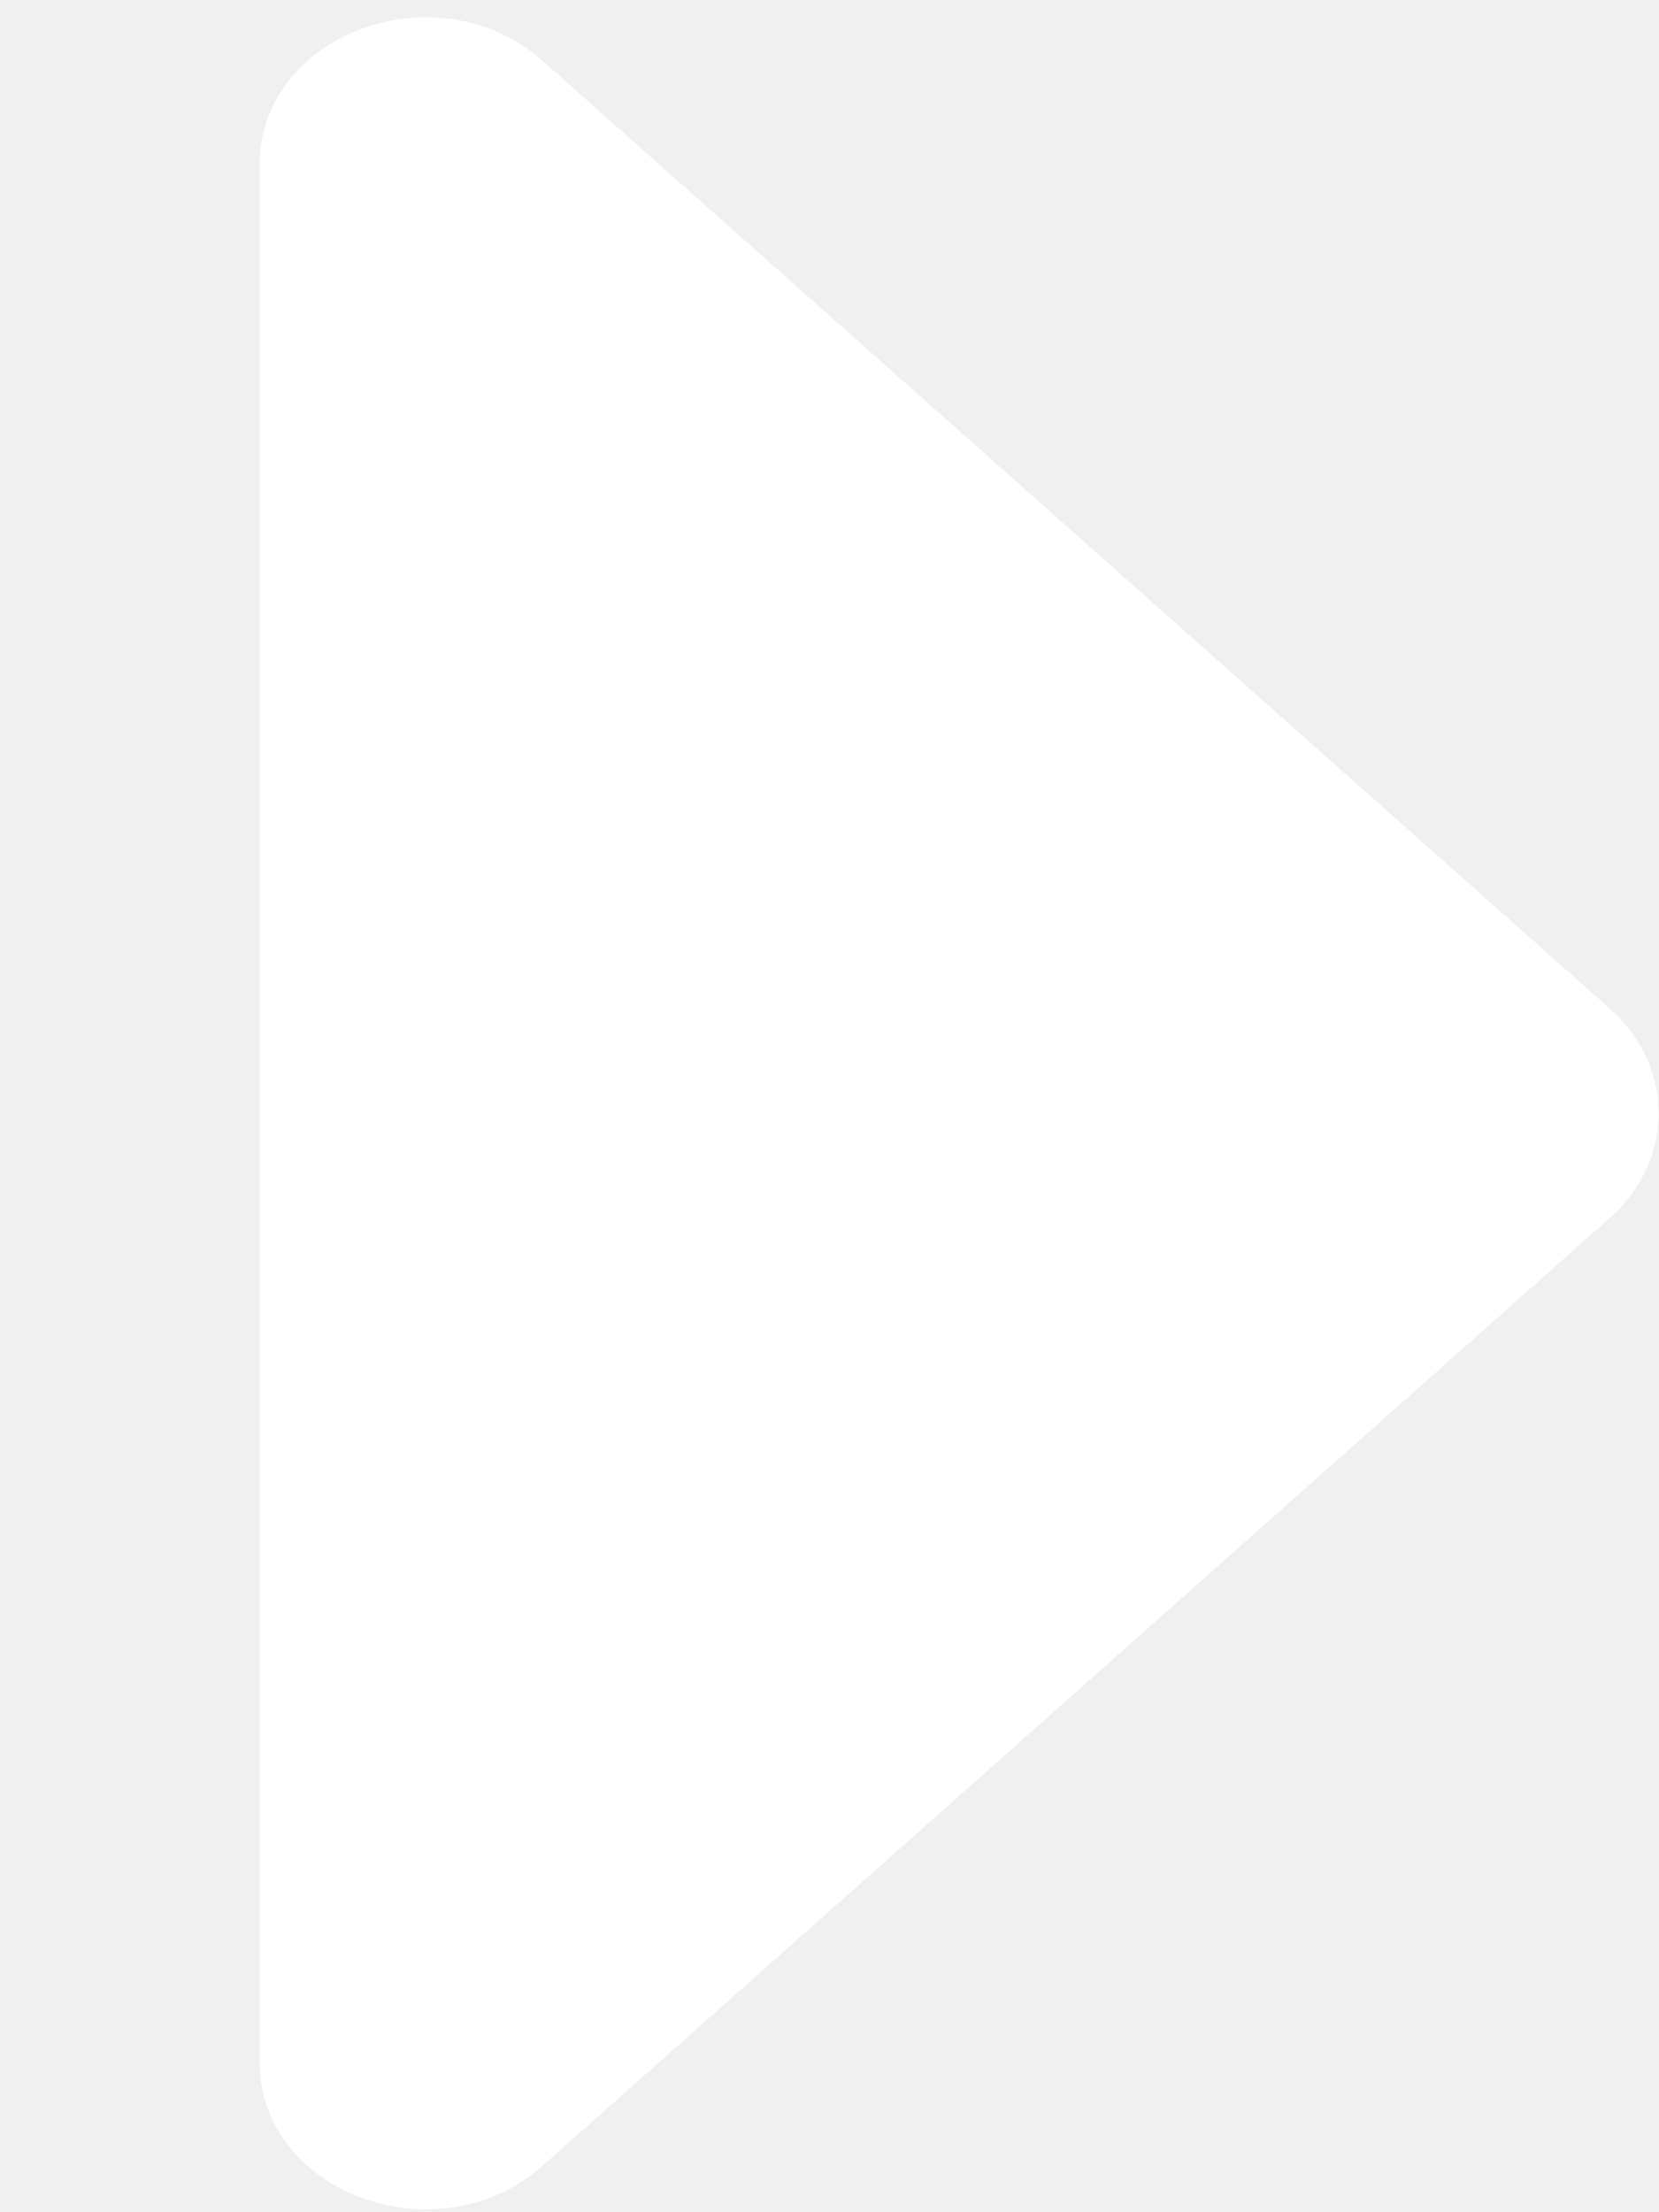
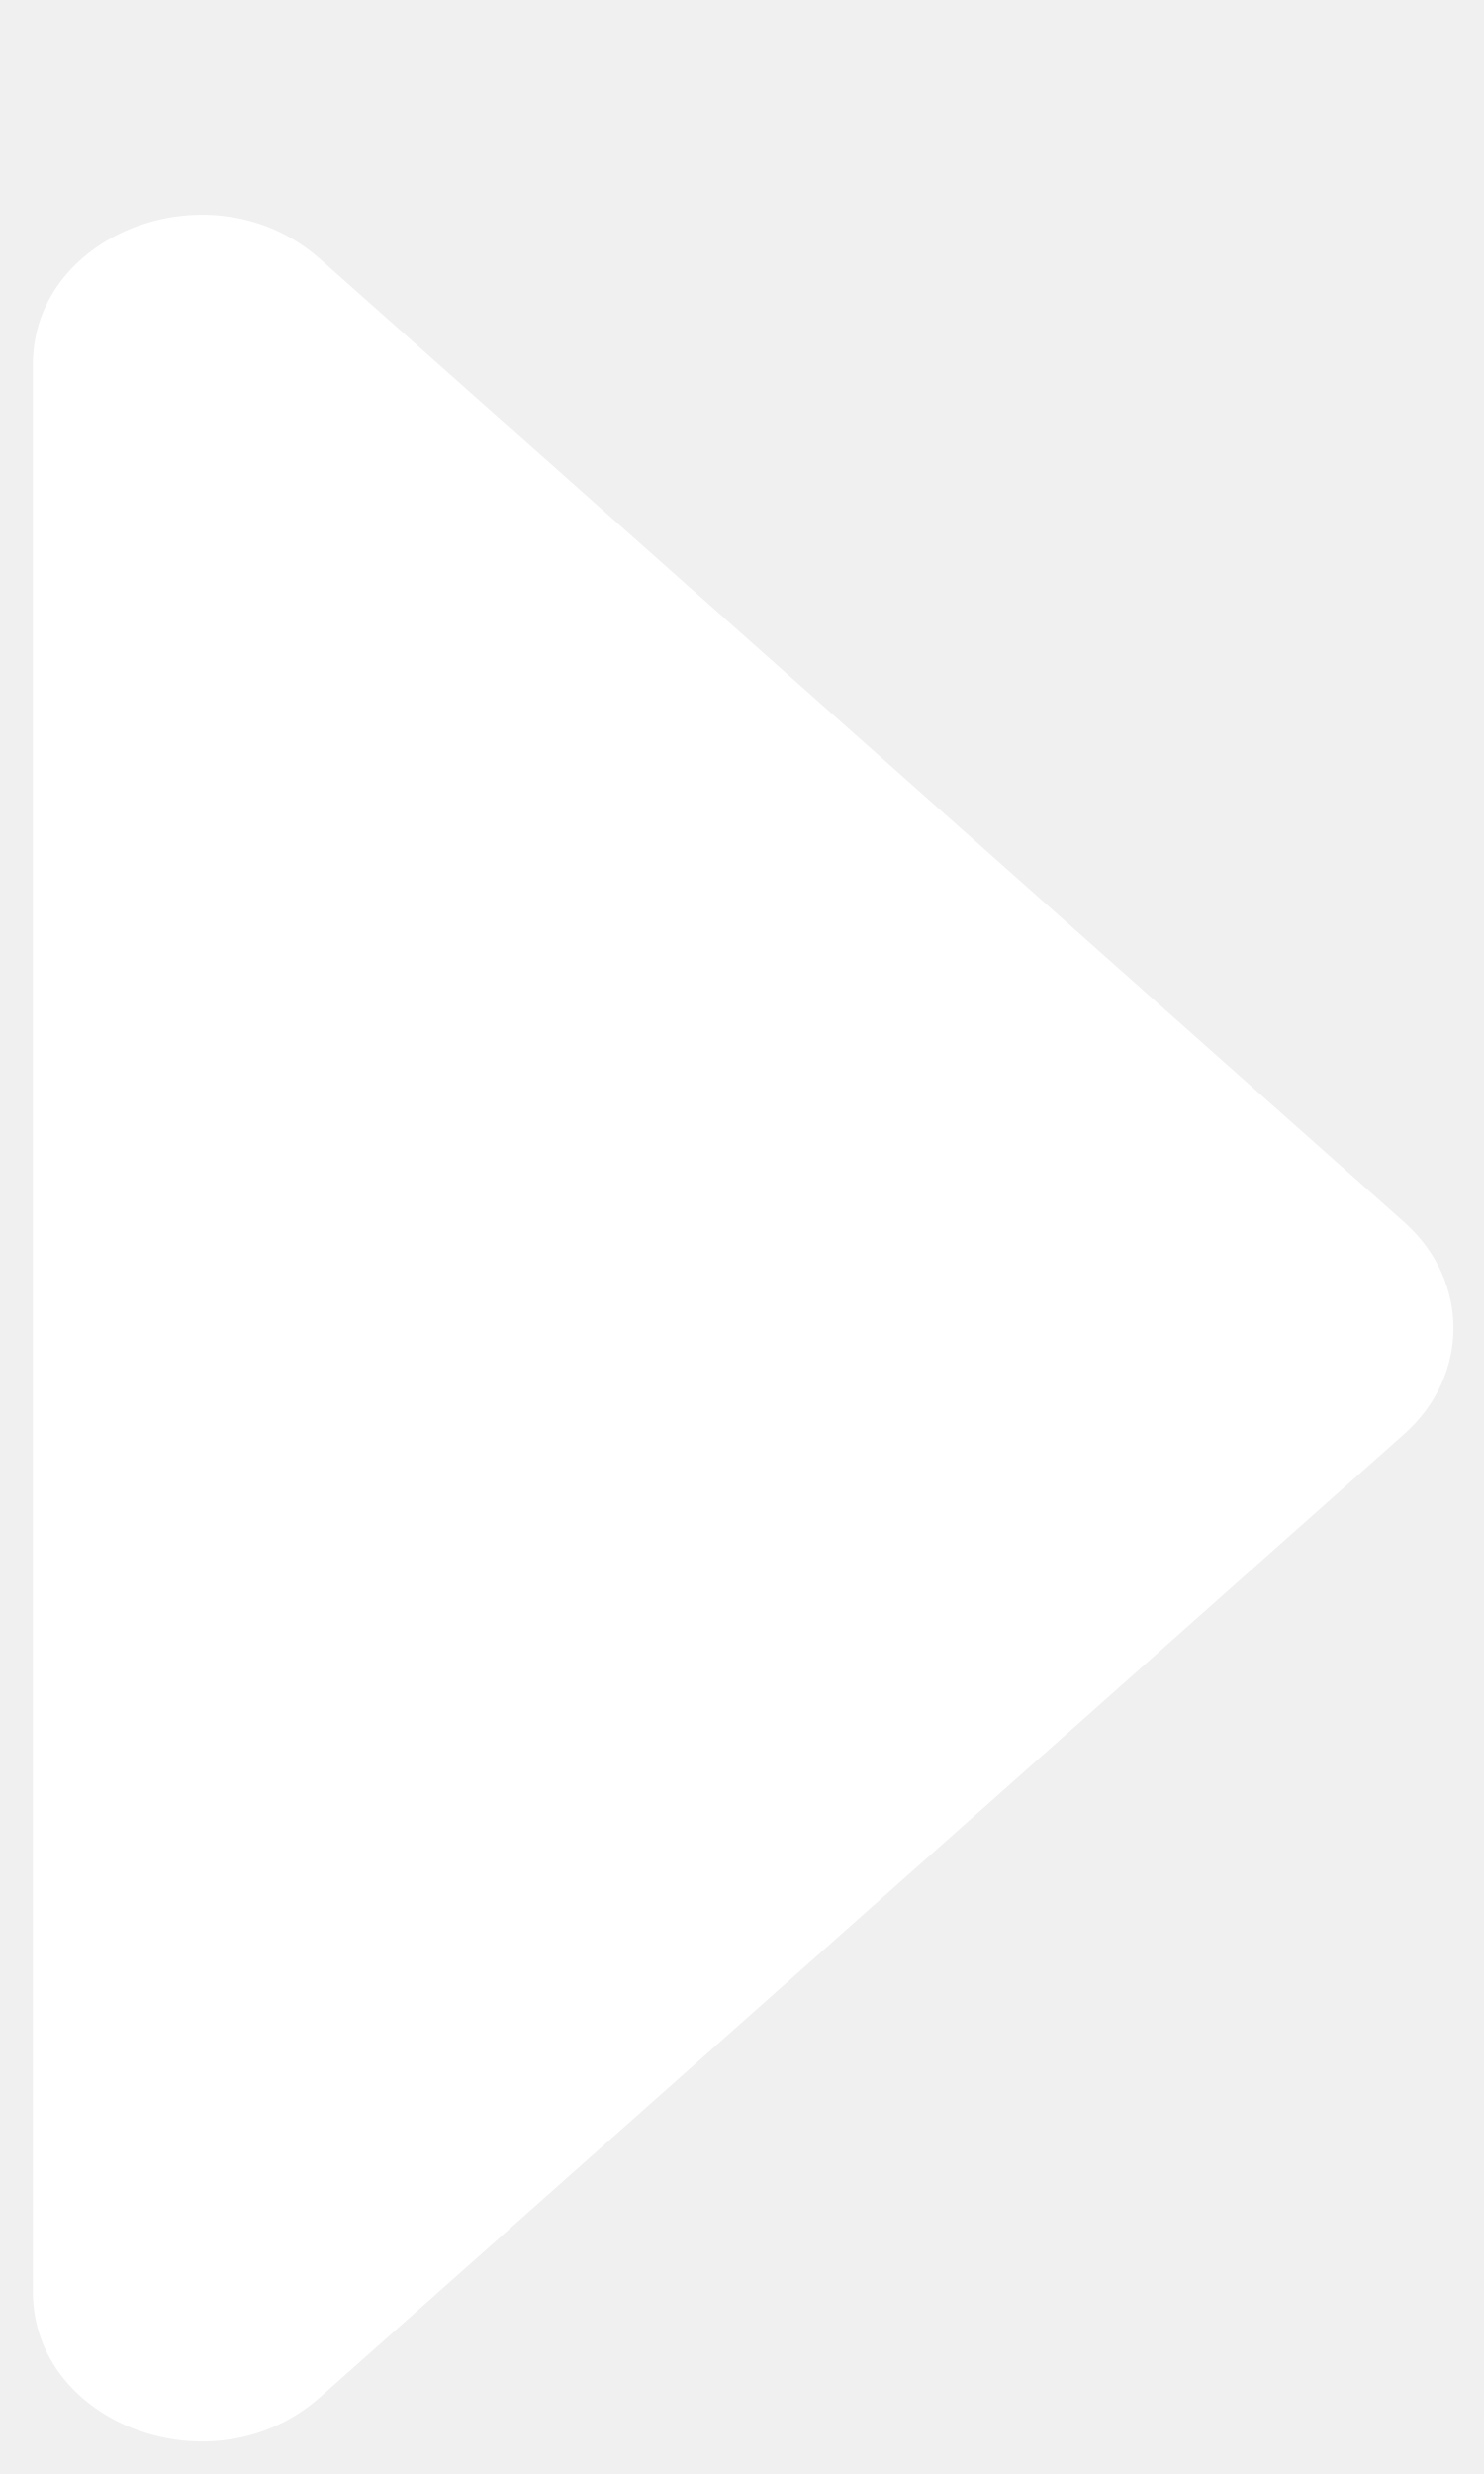
- <svg xmlns="http://www.w3.org/2000/svg" width="6px" height="8px" viewBox="0 0 6 8" version="1.1">
+ <svg xmlns="http://www.w3.org/2000/svg" width="6px" height="10px" viewBox="0 0 6 10" version="1.1">
  <g id="UI-Design-" stroke="none" stroke-width="1" fill="none" fill-rule="evenodd">
-     <g id="Desktop-HD-2.3-dropdown" transform="translate(-106, -361)" fill="#FFFFFF">
+     <g id="Desktop-HD-2.3-dropdown" transform="translate(-107, -360)" fill="#FFFFFF">
      <g id="Main-Sidebar" transform="translate(79, 0)">
        <g id="Projects" transform="translate(16, 124)">
-           <g id="Prod" transform="translate(10, 234)">
-             <g id="Group-3">
-               <g id="Atoms-/-icons-/caret-down" transform="translate(1, 3)">
-                 <g id="Group">
-                   <path d="M0.038,1.497 L6.899,1.497 C7.374,1.497 7.611,2.142 7.275,2.52 L3.846,6.381 C3.638,6.615 3.299,6.615 3.091,6.381 L-0.338,2.52 C-0.674,2.142 -0.437,1.497 0.038,1.497 Z" id="Path" transform="translate(3.4685, 4.026444) rotate(-90) translate(-3.4685, -4.026444) " />
-                 </g>
-               </g>
+           <g id="Prod" transform="translate(12, 234)">
+             <g id="Group" transform="translate(0, 2)">
+               <path d="M-0.89,2.497 L6.899,2.497 C7.438,2.497 7.707,3.229 7.326,3.658 L3.433,8.041 C3.197,8.307 2.812,8.307 2.576,8.041 L-1.317,3.658 C-1.698,3.229 -1.429,2.497 -0.89,2.497 Z" id="Path" transform="translate(3.004372, 5.368417) rotate(-90) translate(-3.004372, -5.368417) " />
            </g>
          </g>
        </g>
      </g>
    </g>
  </g>
</svg>
